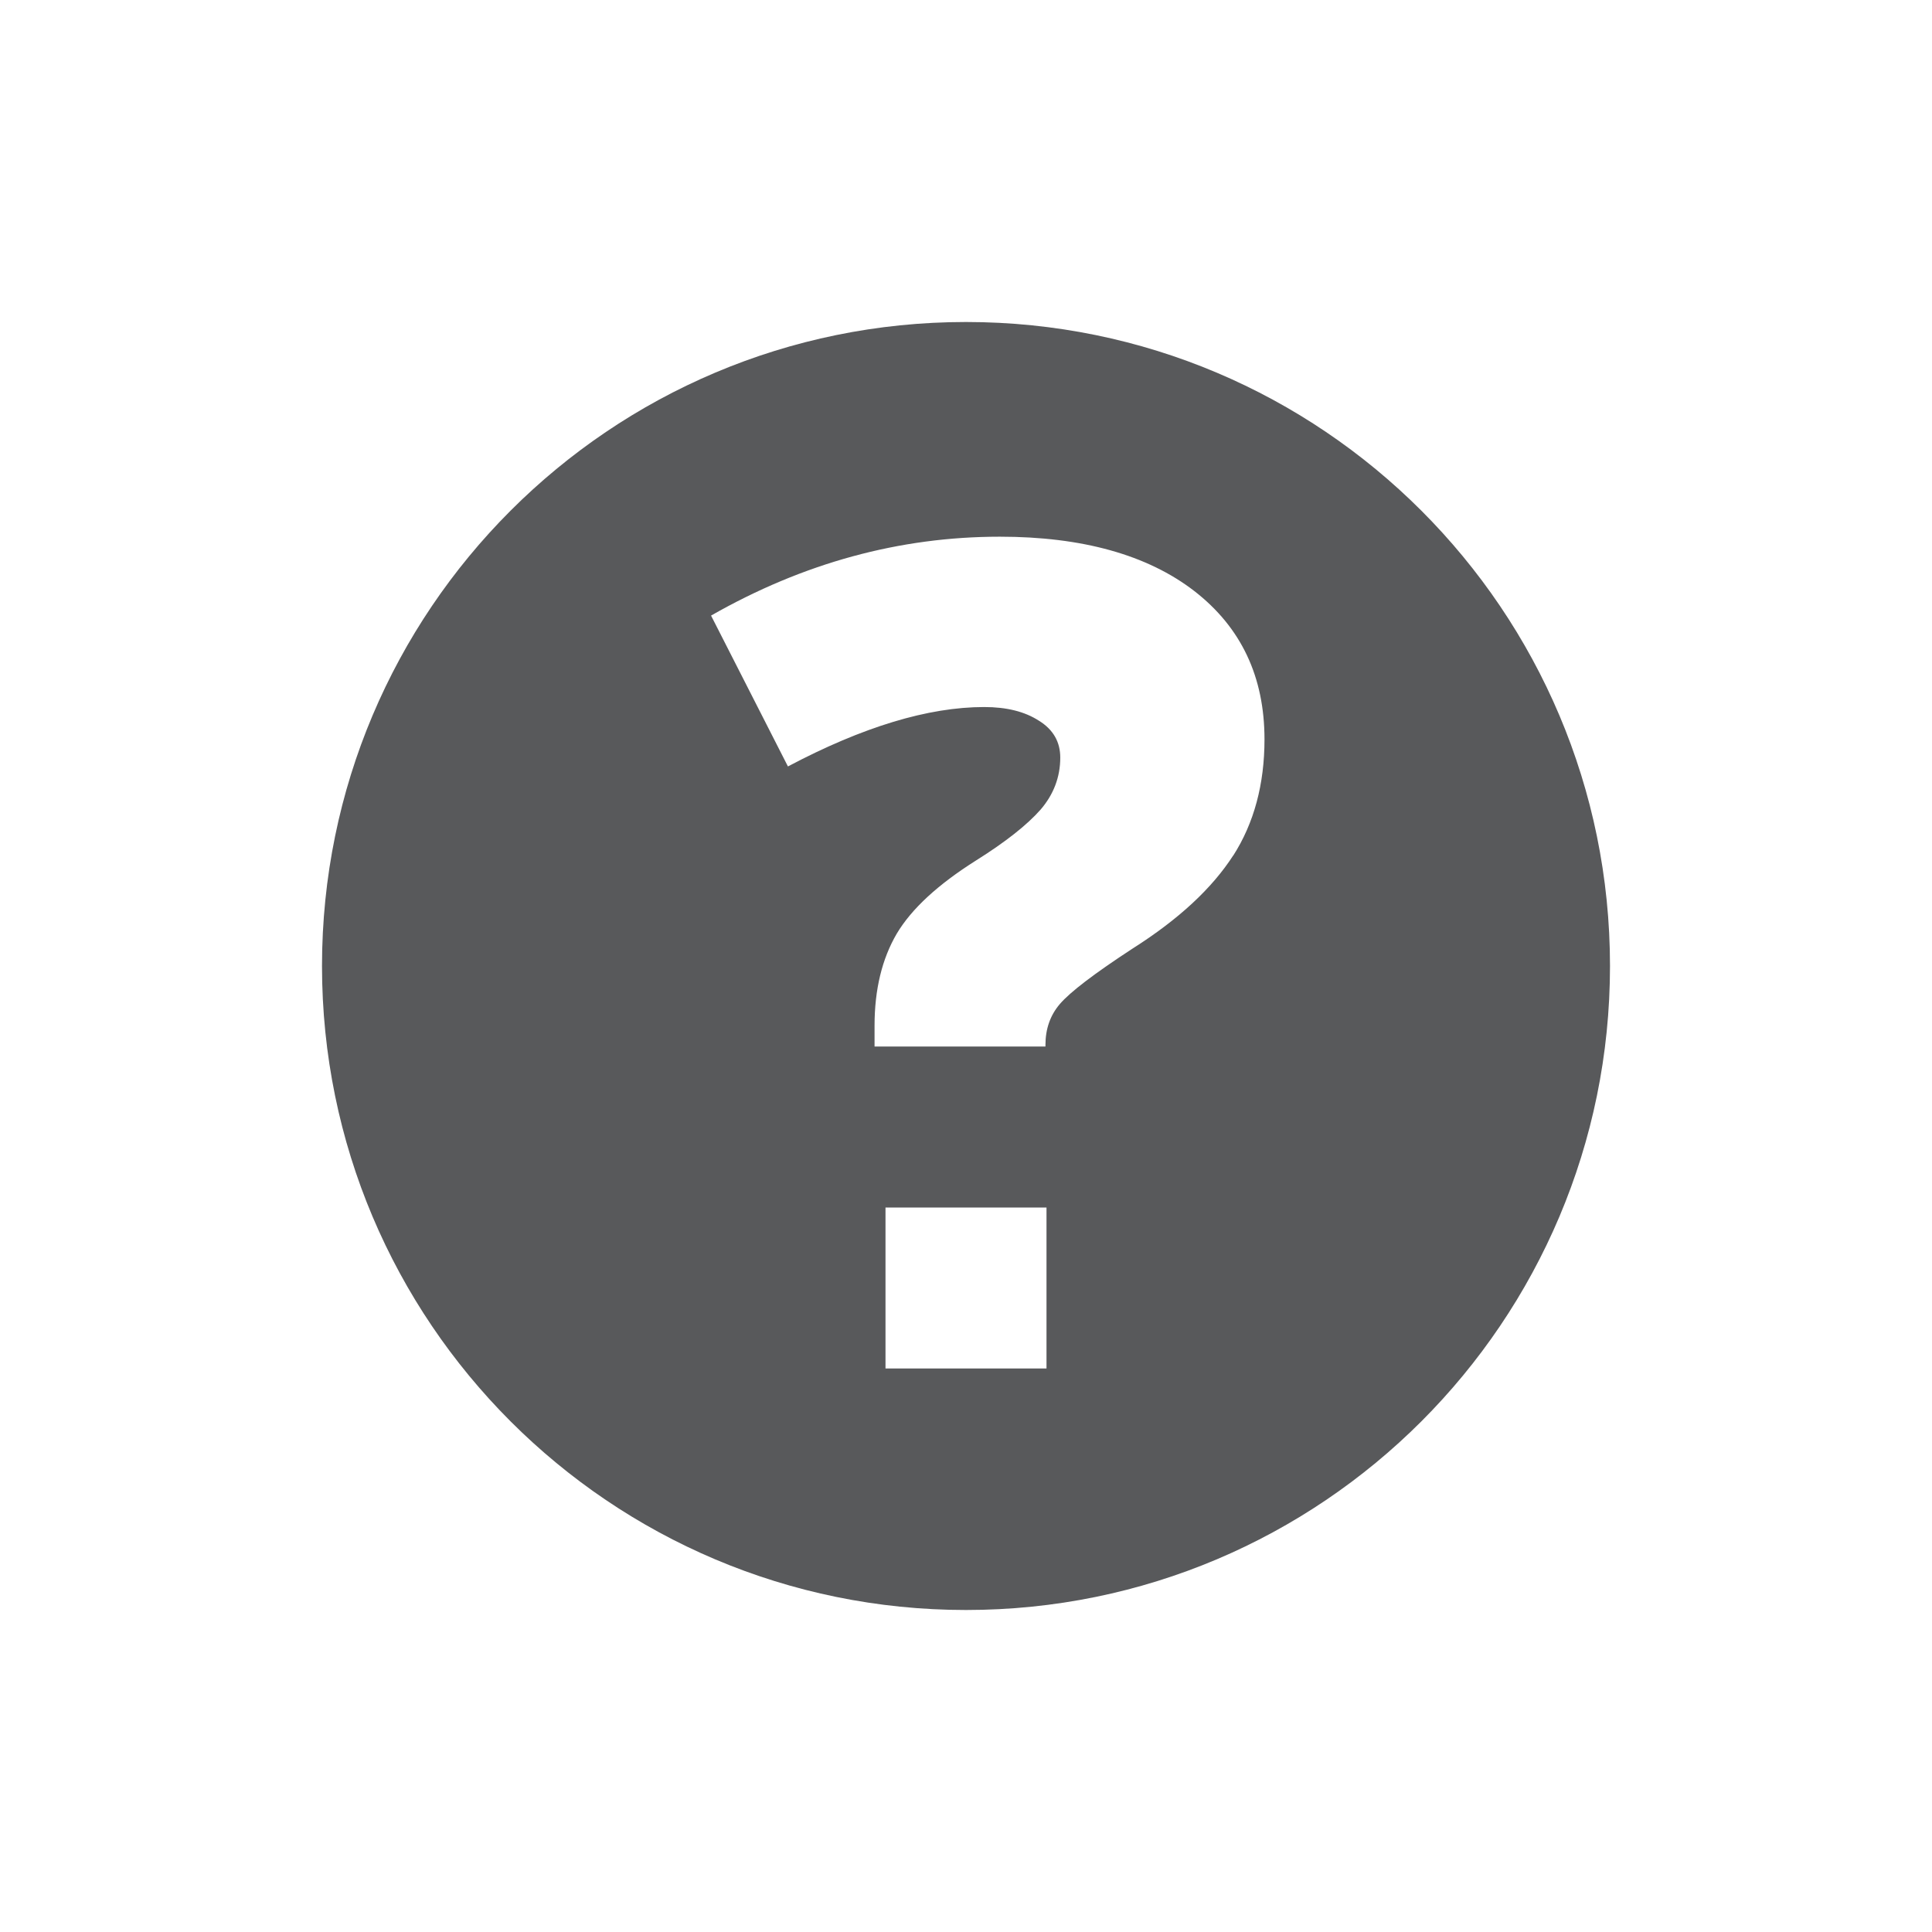
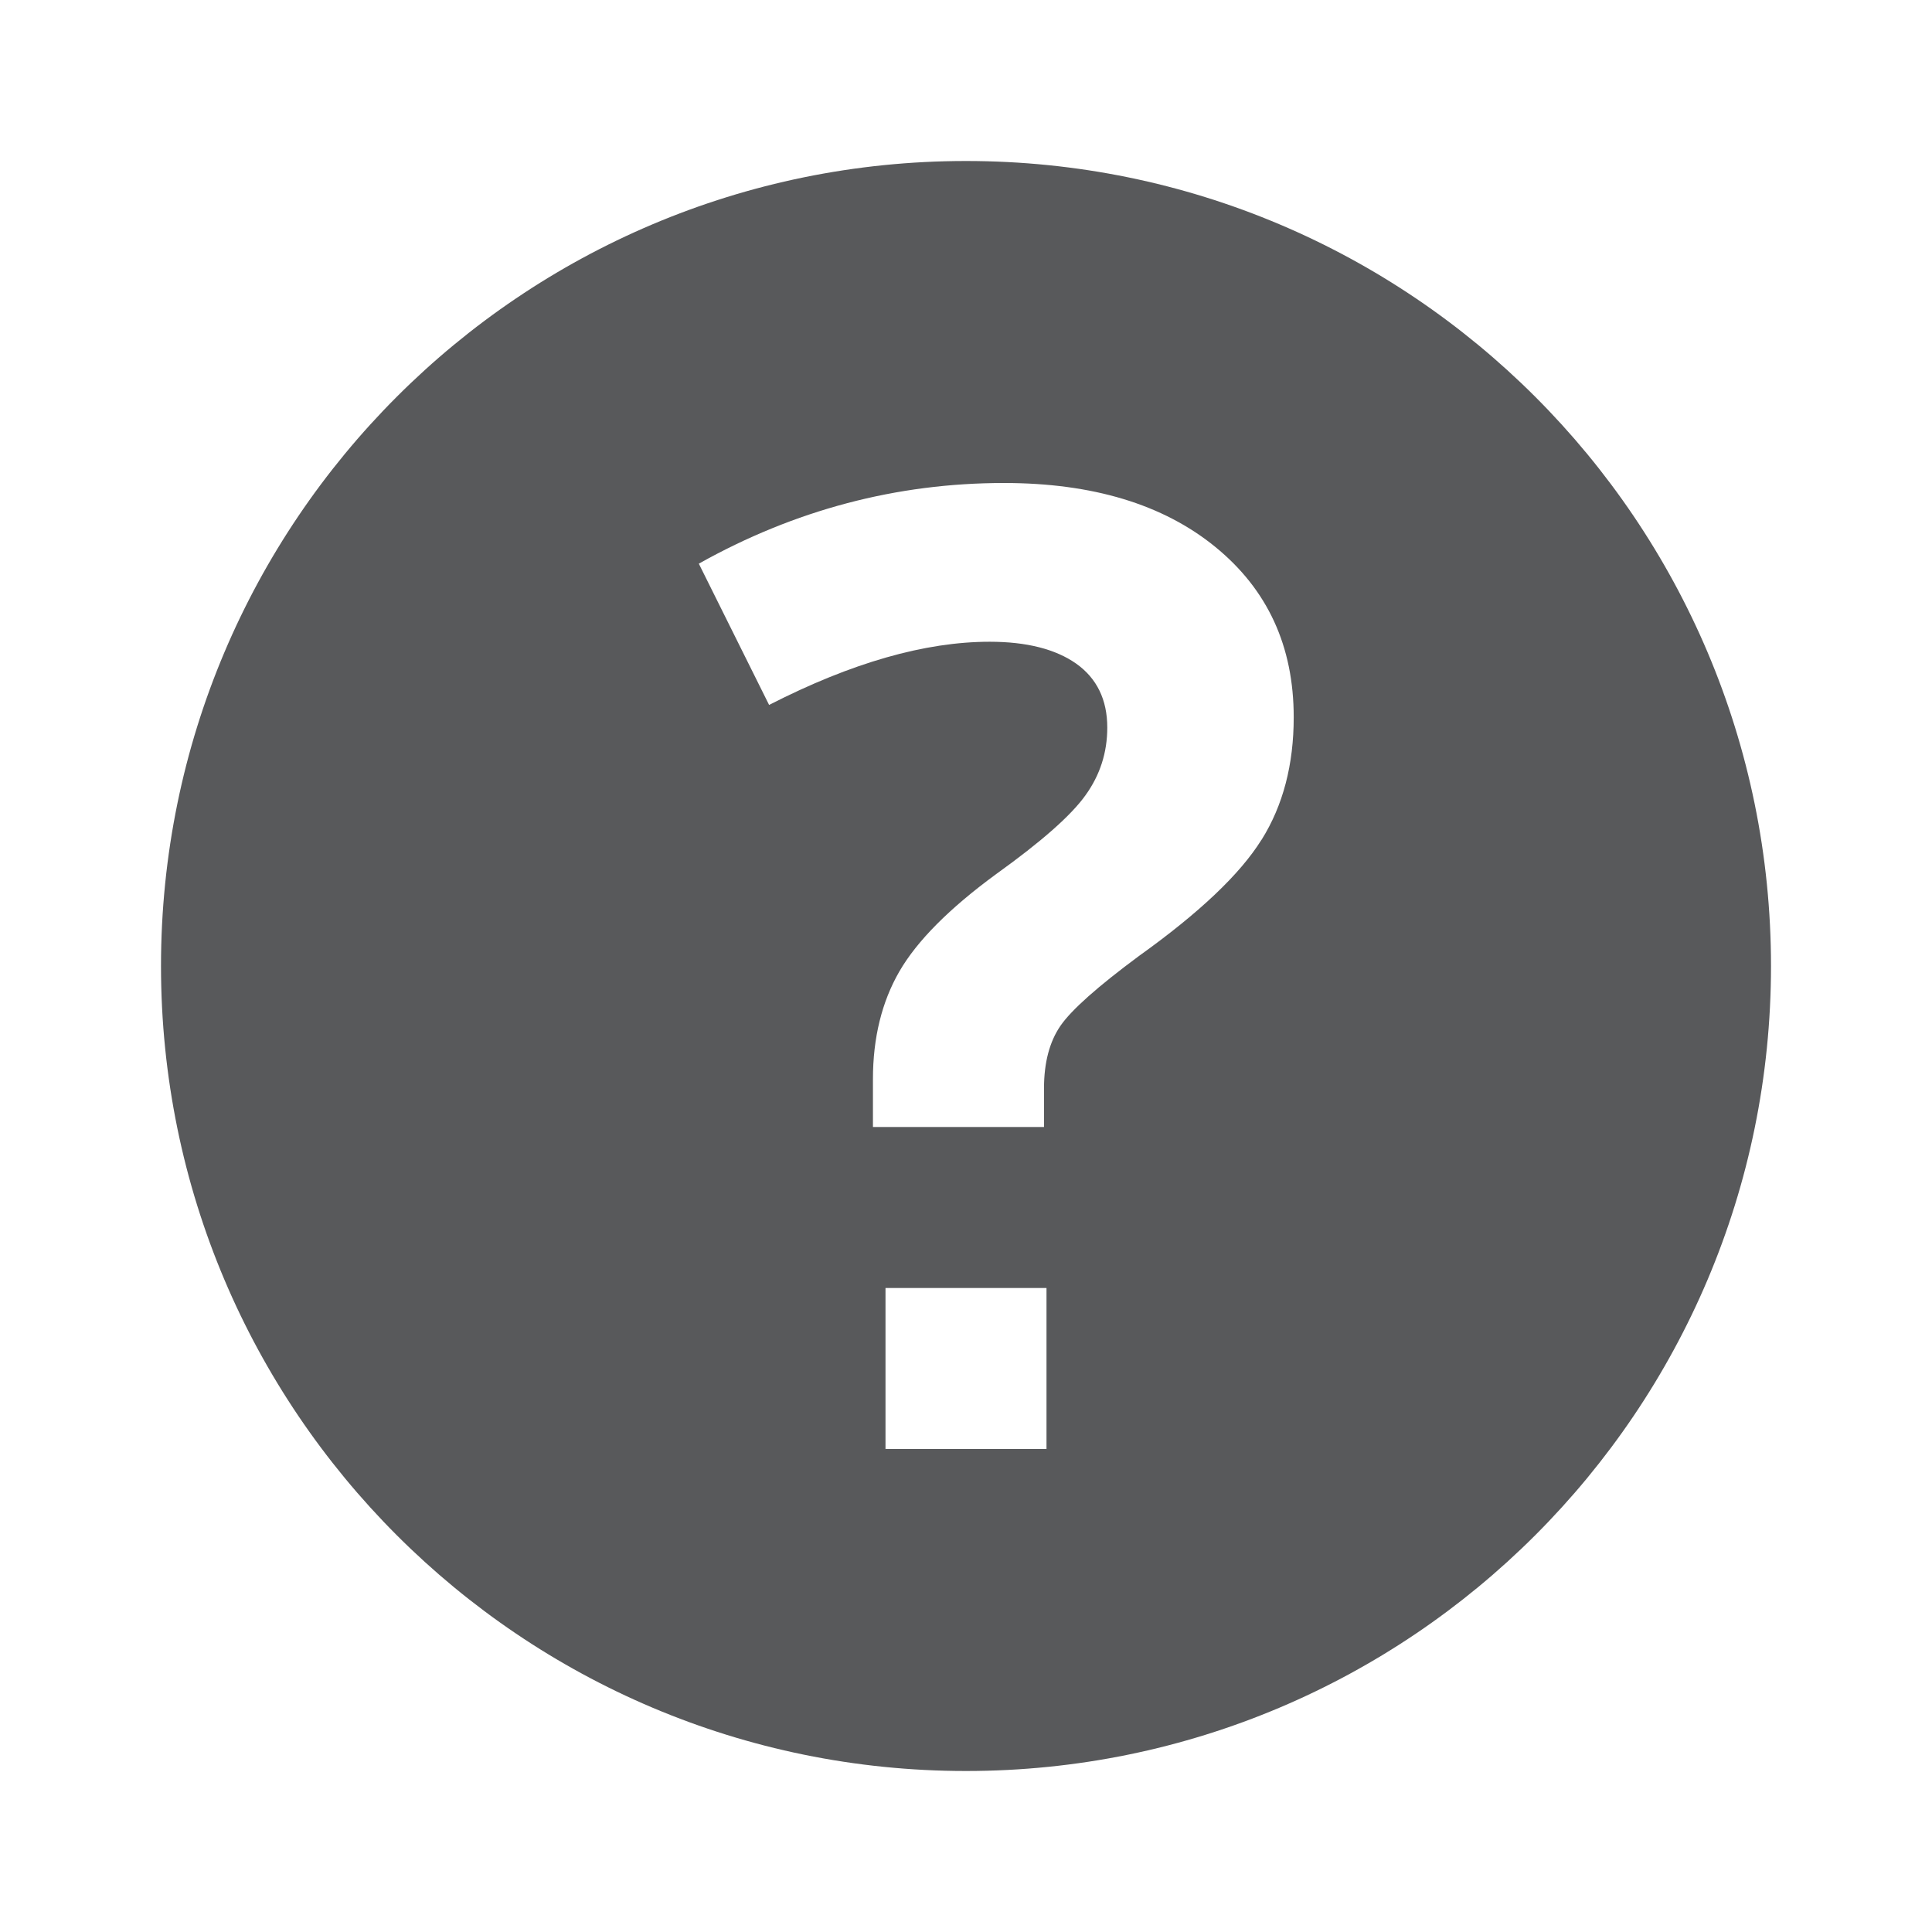
<svg xmlns="http://www.w3.org/2000/svg" viewBox="0 0 24 24" enable-background="new 0 0 24 24">
  <g>
-     <path fill="#58595B" d="M12 4c-4.42 0-8 3.583-8 8 0 4.418 3.58 8 8 8 4.418 0 8-3.582 8-8 0-4.417-3.582-8-8-8zm1 13h-2v-2h2v2zm2.32-6.374c-.263.408-.675.792-1.247 1.155-.48.313-.78.543-.906.69-.123.143-.18.314-.18.51V13h-2.123v-.26c0-.448.093-.83.276-1.142.185-.31.512-.61.98-.906.374-.234.64-.446.806-.634.162-.188.245-.405.245-.647 0-.192-.085-.347-.265-.458-.175-.113-.4-.17-.68-.17-.695 0-1.508.246-2.438.738l-.955-1.874c1.145-.653 2.34-.98 3.587-.98 1.022 0 1.833.225 2.416.675.583.452.872 1.066.872 1.843 0 .556-.13 1.04-.388 1.443z" />
+     <path fill="#58595B" d="M12 2C6.477 2 2 6.477 2 12s4.477 10 10 10 10-4.477 10-10S17.523 2 12 2zm1 16h-2v-2h2v2zm2.67-7.567c-.266.427-.774.908-1.522 1.443-.513.38-.837.668-.974.866-.136.198-.205.457-.205.778V14h-2.125v-.594c0-.513.11-.96.328-1.338.22-.38.62-.783 1.203-1.21.56-.402.93-.727 1.11-.98.18-.25.27-.53.27-.84 0-.347-.13-.612-.386-.794-.256-.18-.615-.272-1.075-.272-.802 0-1.714.26-2.74.785l-.873-1.755C9.872 6.335 11.137 6 12.472 6c1.1 0 1.976.265 2.625.794.65.53.974 1.234.974 2.116 0 .587-.132 1.096-.4 1.523z" />
  </g>
</svg>
